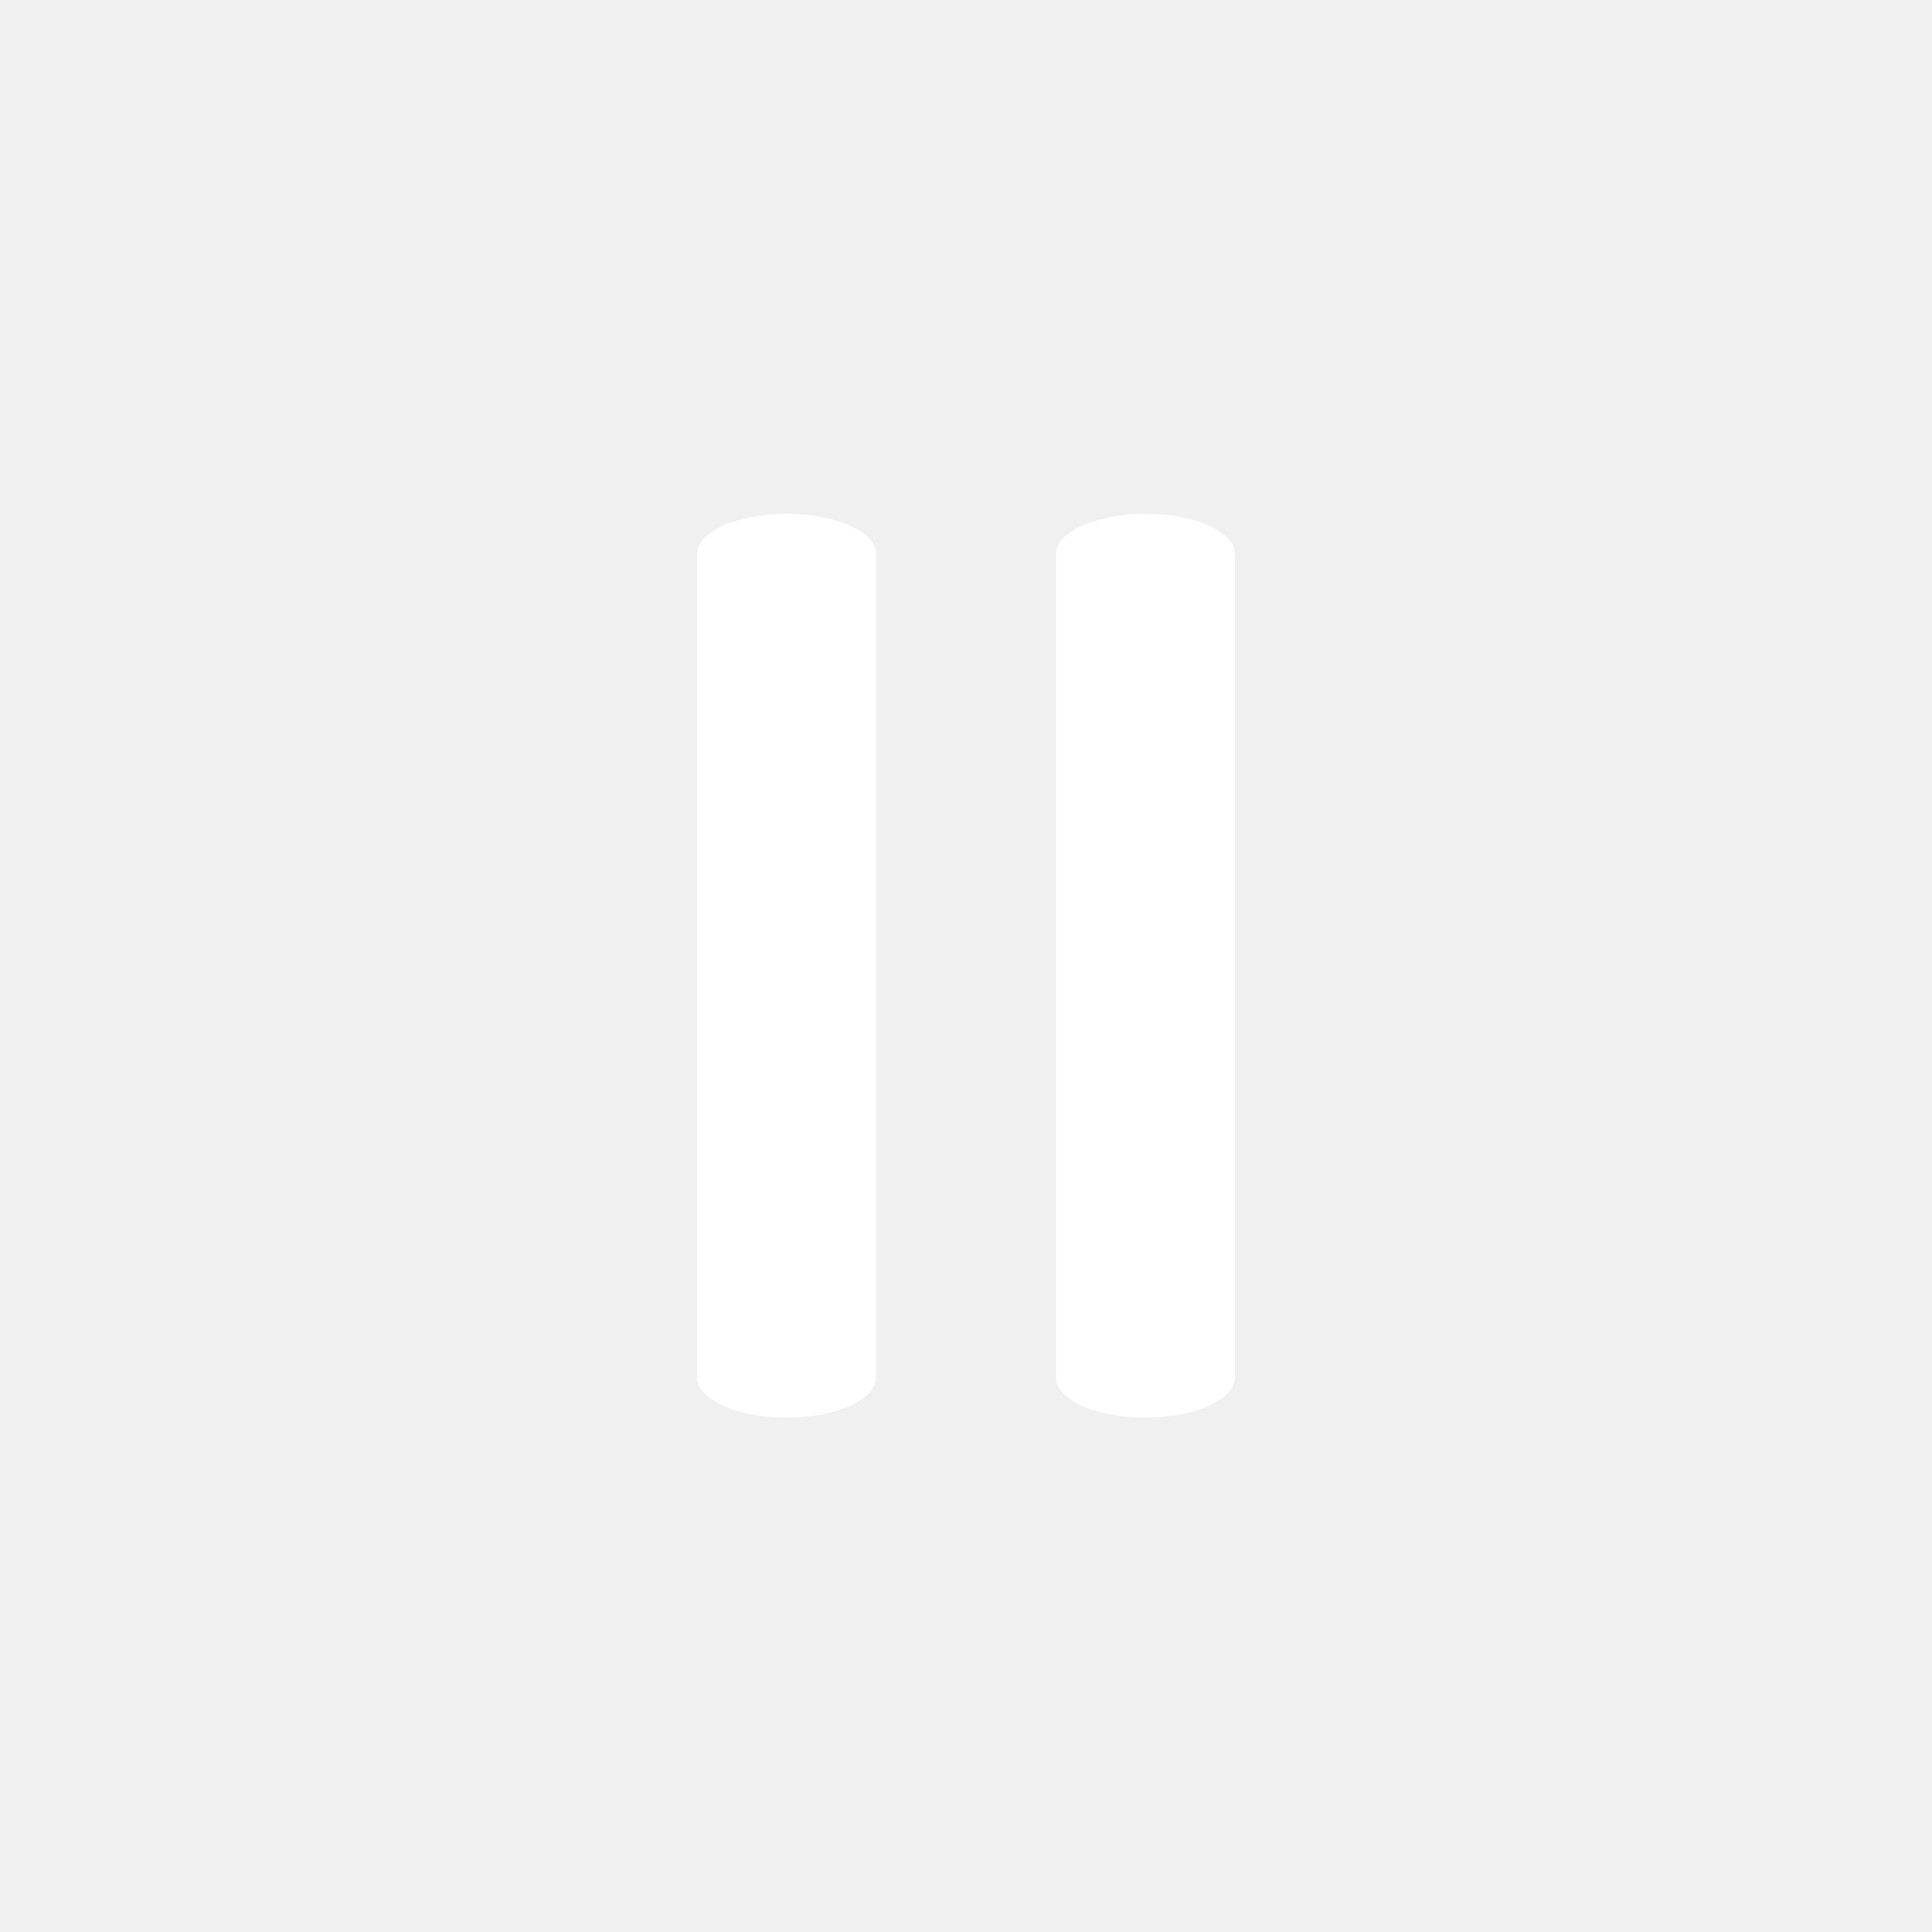
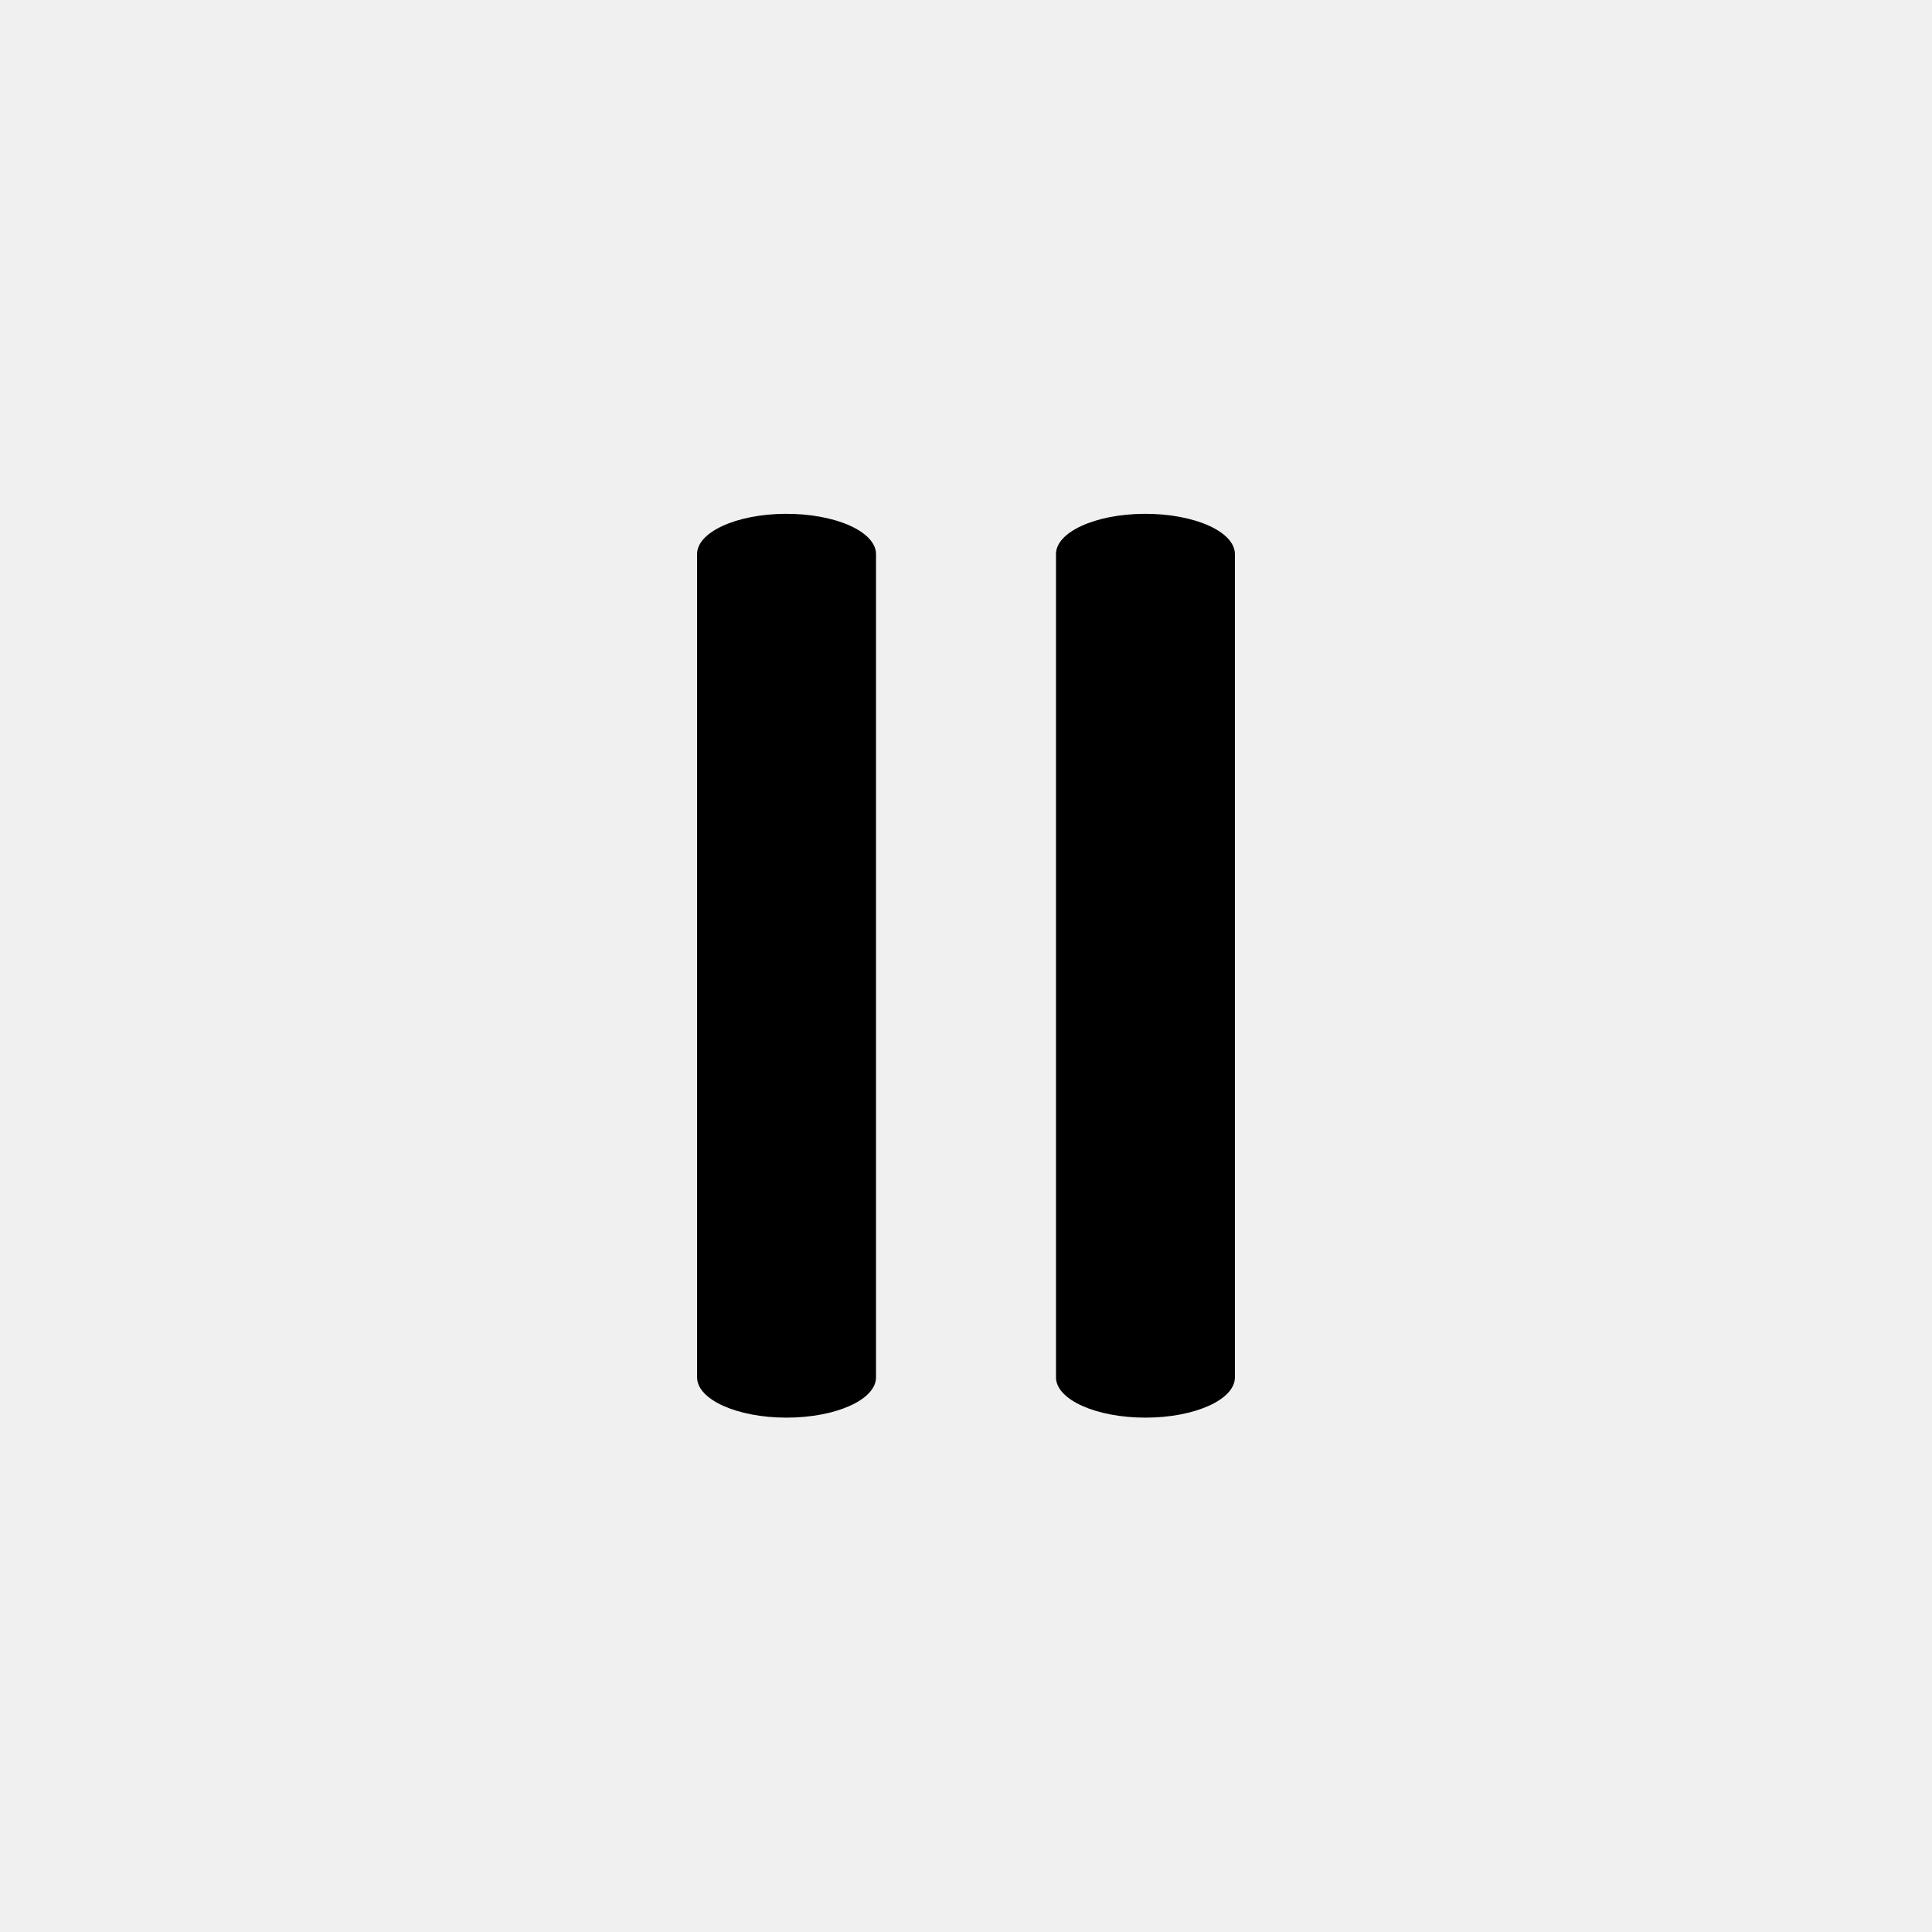
<svg xmlns="http://www.w3.org/2000/svg" version="1.0" viewBox="0 0 60 60">
-   <path d="m24.384 15.957a2.778 1.25 0 0 0-2.735 1.268v25.551a2.778 1.25 0 1 0 5.556 0v-25.551a2.778 1.25 0 0 0-2.821-1.268z" color="#000000" color-rendering="auto" dominant-baseline="auto" fill="#fff" fill-rule="evenodd" image-rendering="auto" shape-rendering="auto" solid-color="#000000" style="font-feature-settings:normal;font-variant-alternates:normal;font-variant-caps:normal;font-variant-ligatures:normal;font-variant-numeric:normal;font-variant-position:normal;isolation:auto;mix-blend-mode:normal;shape-padding:0;text-decoration-color:#000000;text-decoration-line:none;text-decoration-style:solid;text-indent:0;text-orientation:mixed;text-transform:none;white-space:normal" />
-   <path d="m35.53 15.957a2.778 1.25 0 0 0-2.735 1.268v25.551a2.778 1.25 0 1 0 5.556 0v-25.551a2.778 1.25 0 0 0-2.821-1.268z" color="#000000" color-rendering="auto" dominant-baseline="auto" fill="#fff" fill-rule="evenodd" image-rendering="auto" shape-rendering="auto" solid-color="#000000" style="font-feature-settings:normal;font-variant-alternates:normal;font-variant-caps:normal;font-variant-ligatures:normal;font-variant-numeric:normal;font-variant-position:normal;isolation:auto;mix-blend-mode:normal;shape-padding:0;text-decoration-color:#000000;text-decoration-line:none;text-decoration-style:solid;text-indent:0;text-orientation:mixed;text-transform:none;white-space:normal" />
+   <path d="m24.384 15.957a2.778 1.25 0 0 0-2.735 1.268v25.551a2.778 1.25 0 1 0 5.556 0v-25.551a2.778 1.25 0 0 0-2.821-1.268z" />
+   <path d="m35.53 15.957a2.778 1.25 0 0 0-2.735 1.268v25.551a2.778 1.25 0 1 0 5.556 0v-25.551a2.778 1.25 0 0 0-2.821-1.268z" />
</svg>
